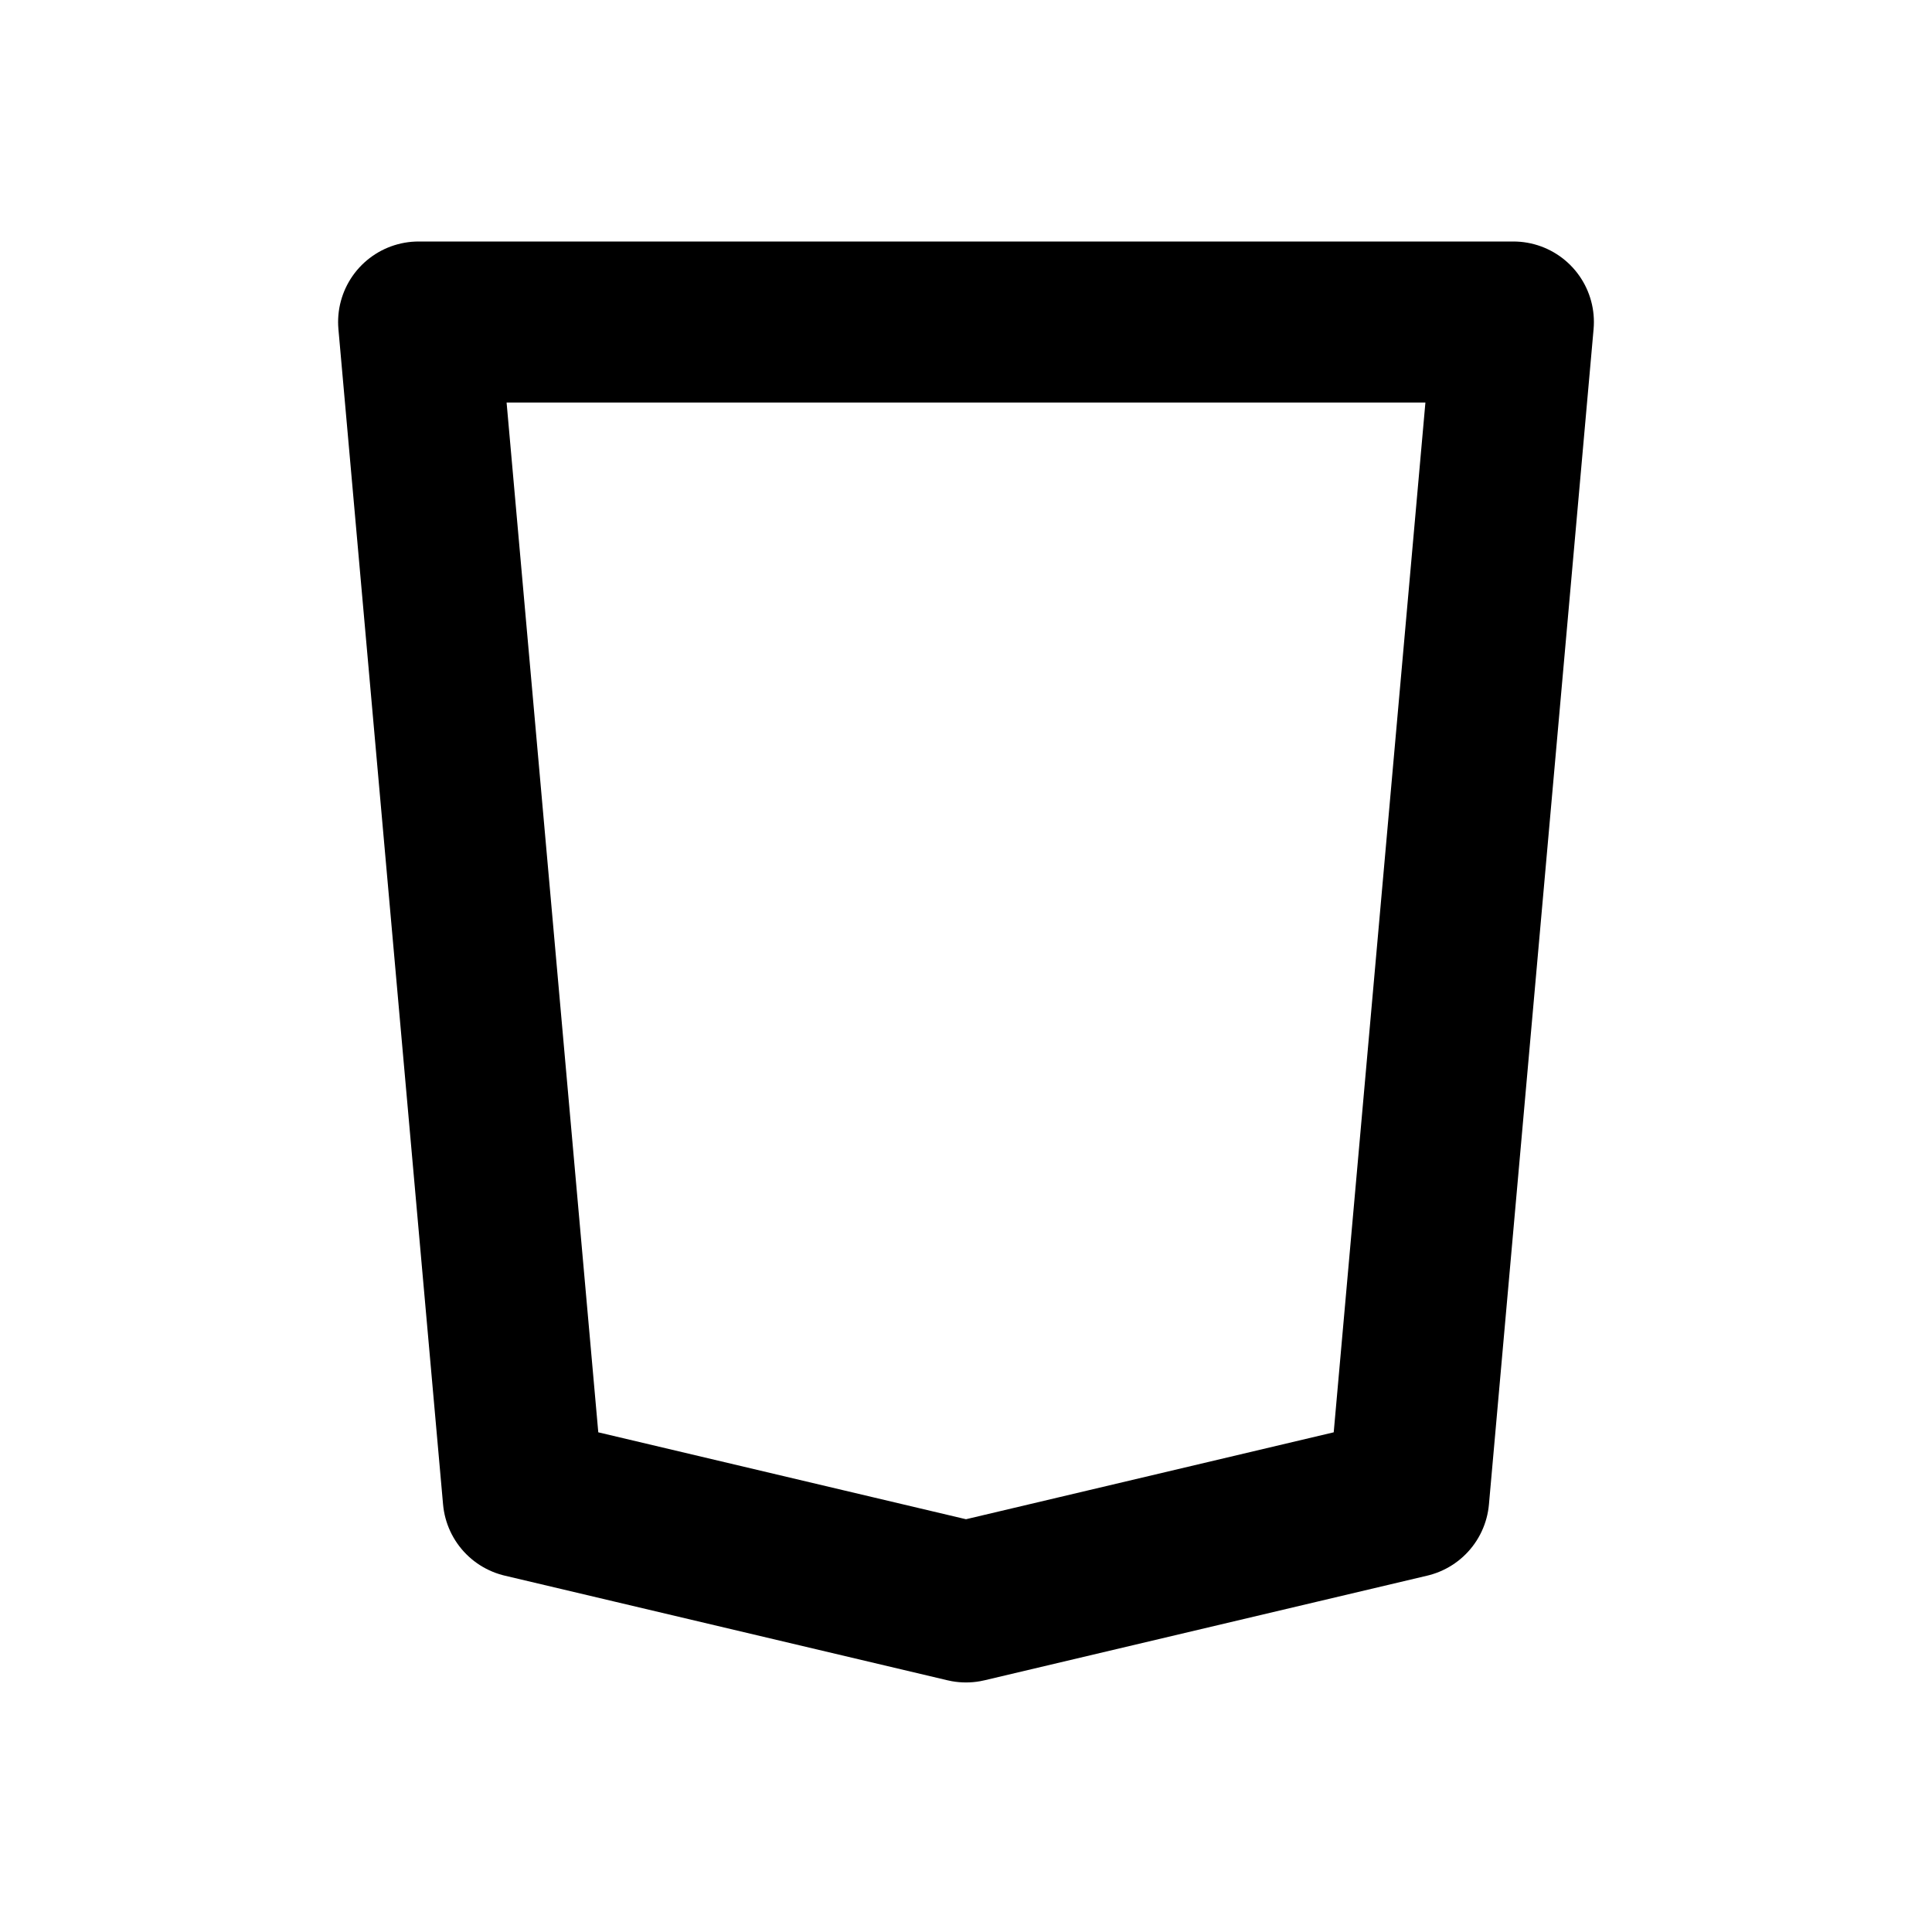
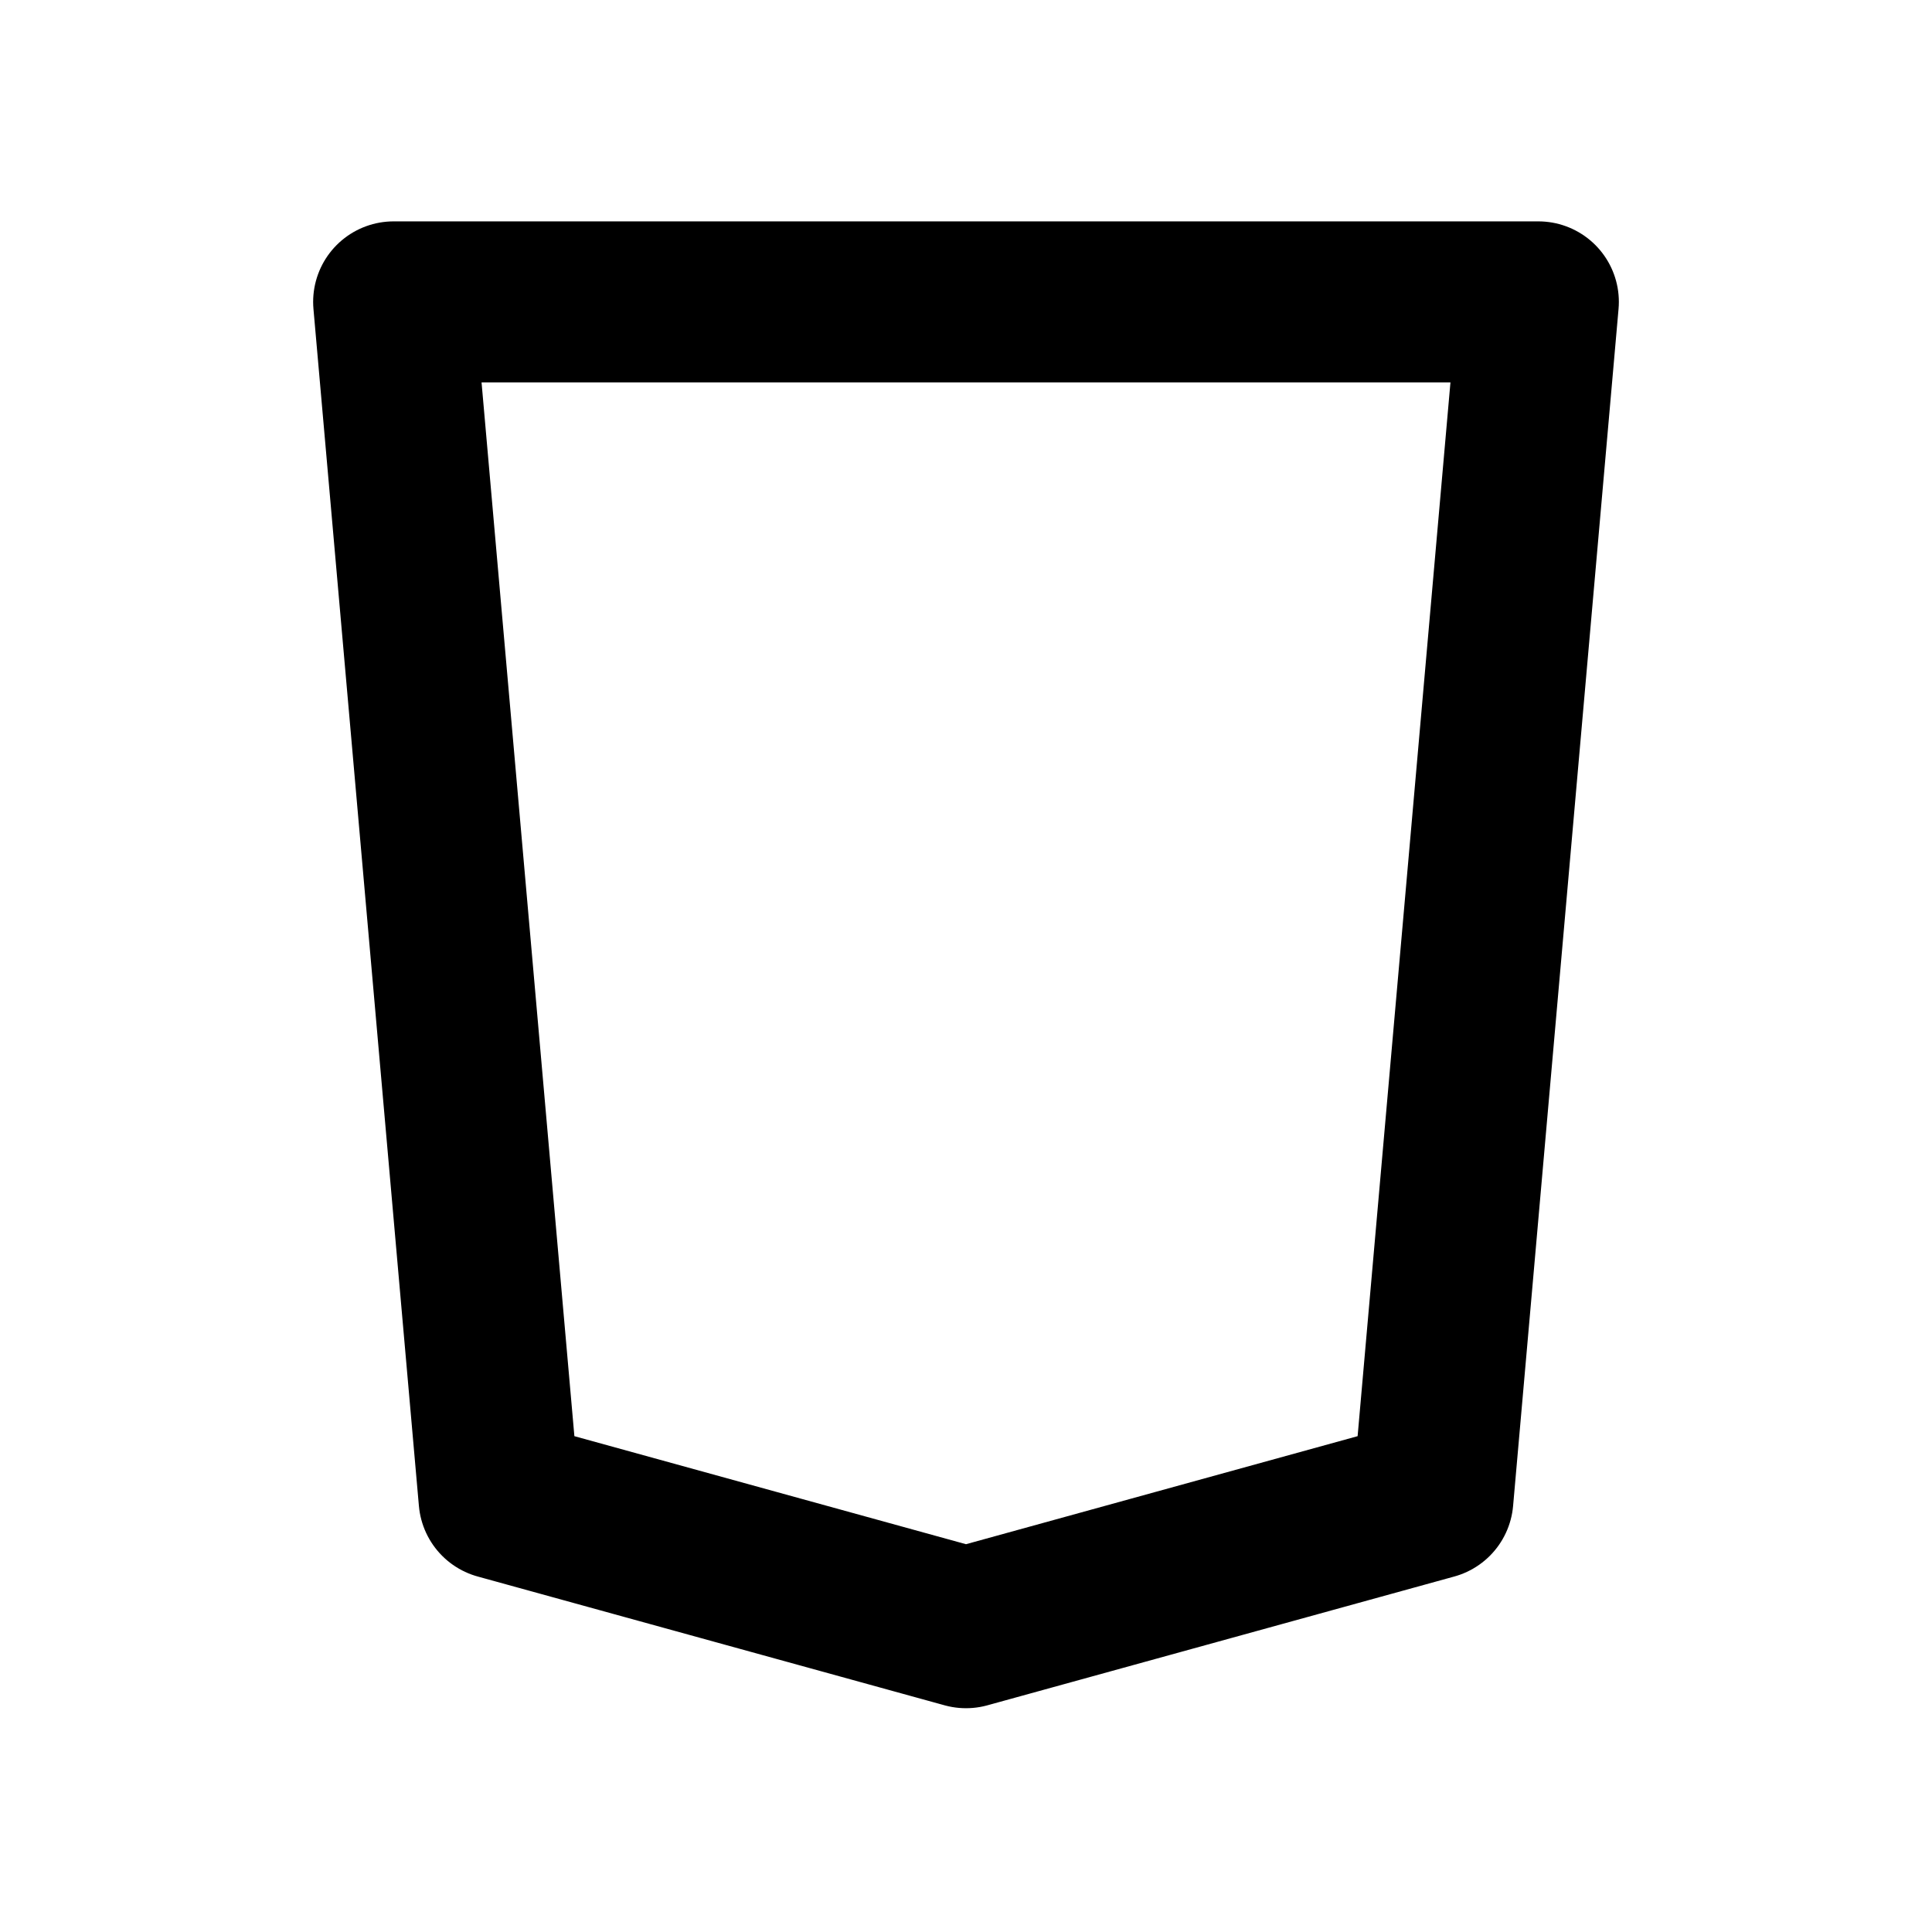
<svg xmlns="http://www.w3.org/2000/svg" width="24" height="24" viewBox="0 0 24 24">
  <g fill="none" stroke-linecap="round" stroke-linejoin="round" stroke-width="2" stroke="currentColor">
-     <path d="M5.2 4h13.6l-1.3 14.6L12 19.9l-5.5-1.3Z" stroke-dasharray="56">
-       <animate attributeName="stroke-dashoffset" dur="0.6s" fill="freeze" values="56;0" />
+     <path d="M12 3.75H19.11L17.8 18.62L12 20.22M12 3.75H4.89L6.2 18.62L12 20.22" stroke-dasharray="29">
+       <animate attributeName="stroke-dashoffset" dur="0.5s" fill="freeze" values="29;0" />
    </path>
-     <path d="M15.8 7.3H8l0.4 4h7.2l-0.4 4.3l-3.2 0.9l-3.2-0.9l-0.1-1.5" stroke-dasharray="33" stroke-dashoffset="33">
-       <animate attributeName="stroke-dashoffset" begin="0.6s" dur="0.4s" fill="freeze" to="0" />
+     <path d="M15.71 7.53H8.29L8.65 11.36H15.36L14.99 15.49L12 16.3L9.01 15.49L8.88 14.13" stroke-dasharray="31" stroke-dashoffset="31">
+       <animate attributeName="stroke-dashoffset" begin="0.5s" dur="0.4s" fill="freeze" to="0" />
    </path>
  </g>
</svg>
